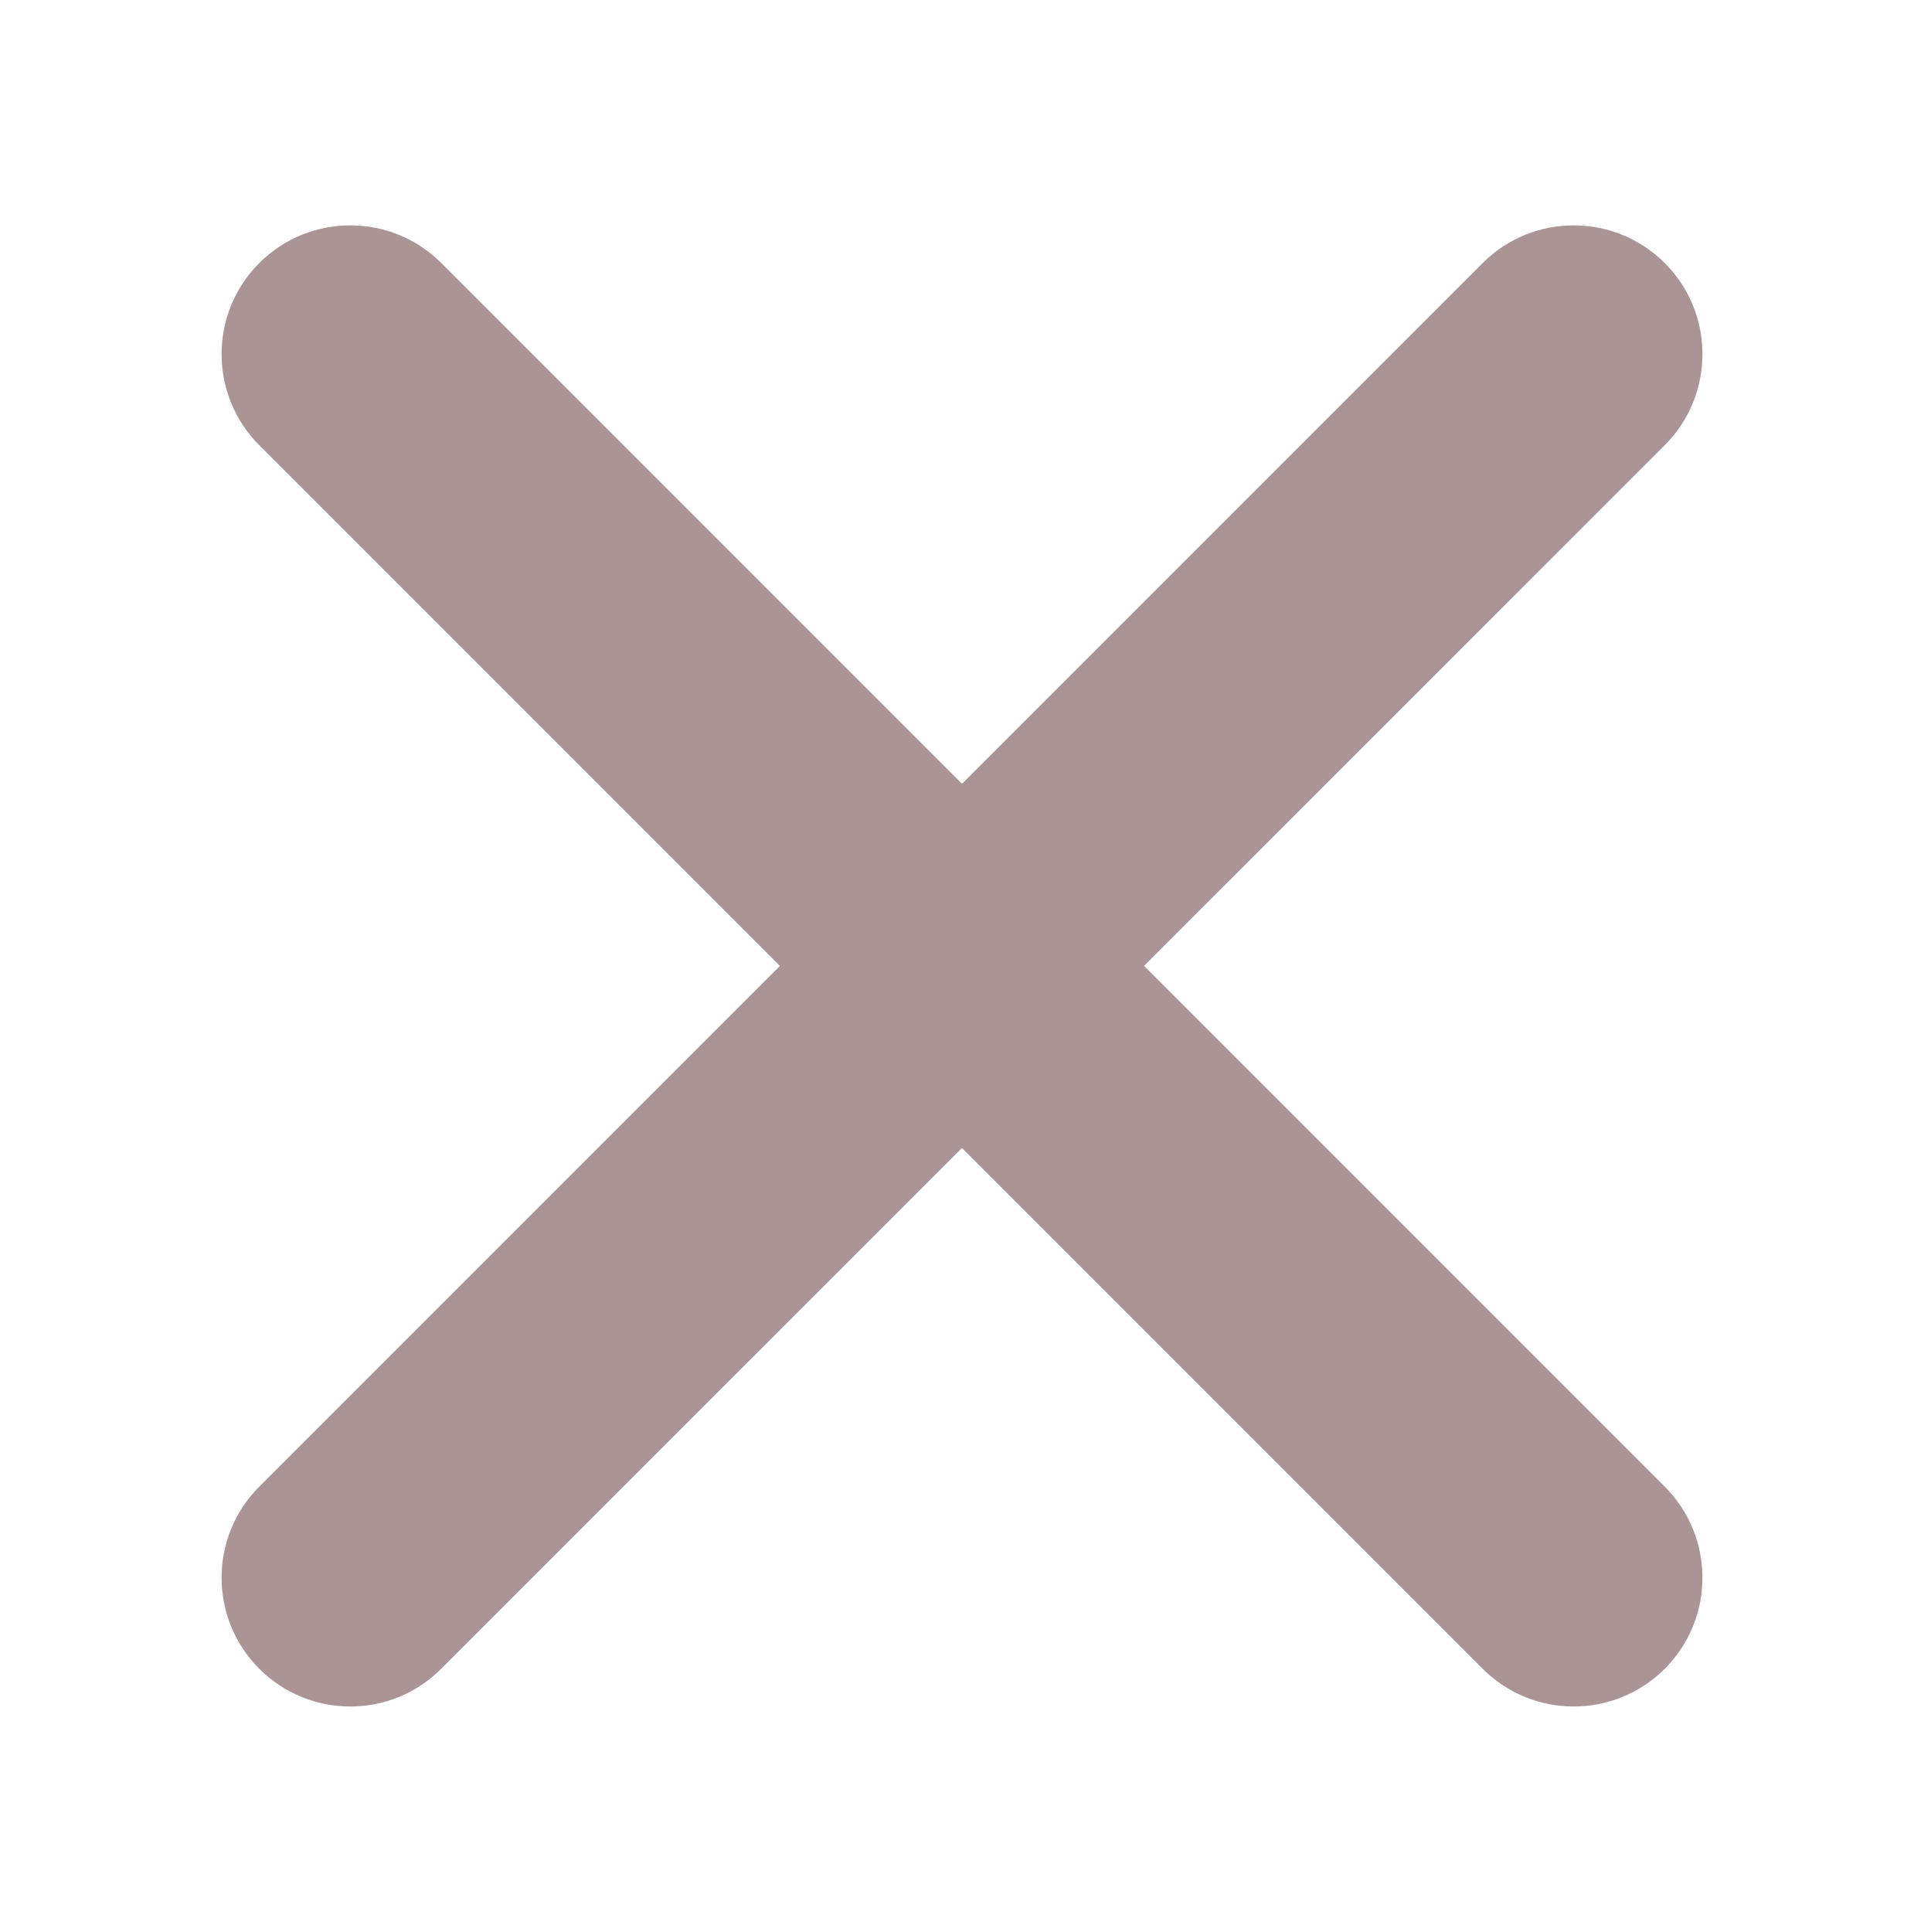
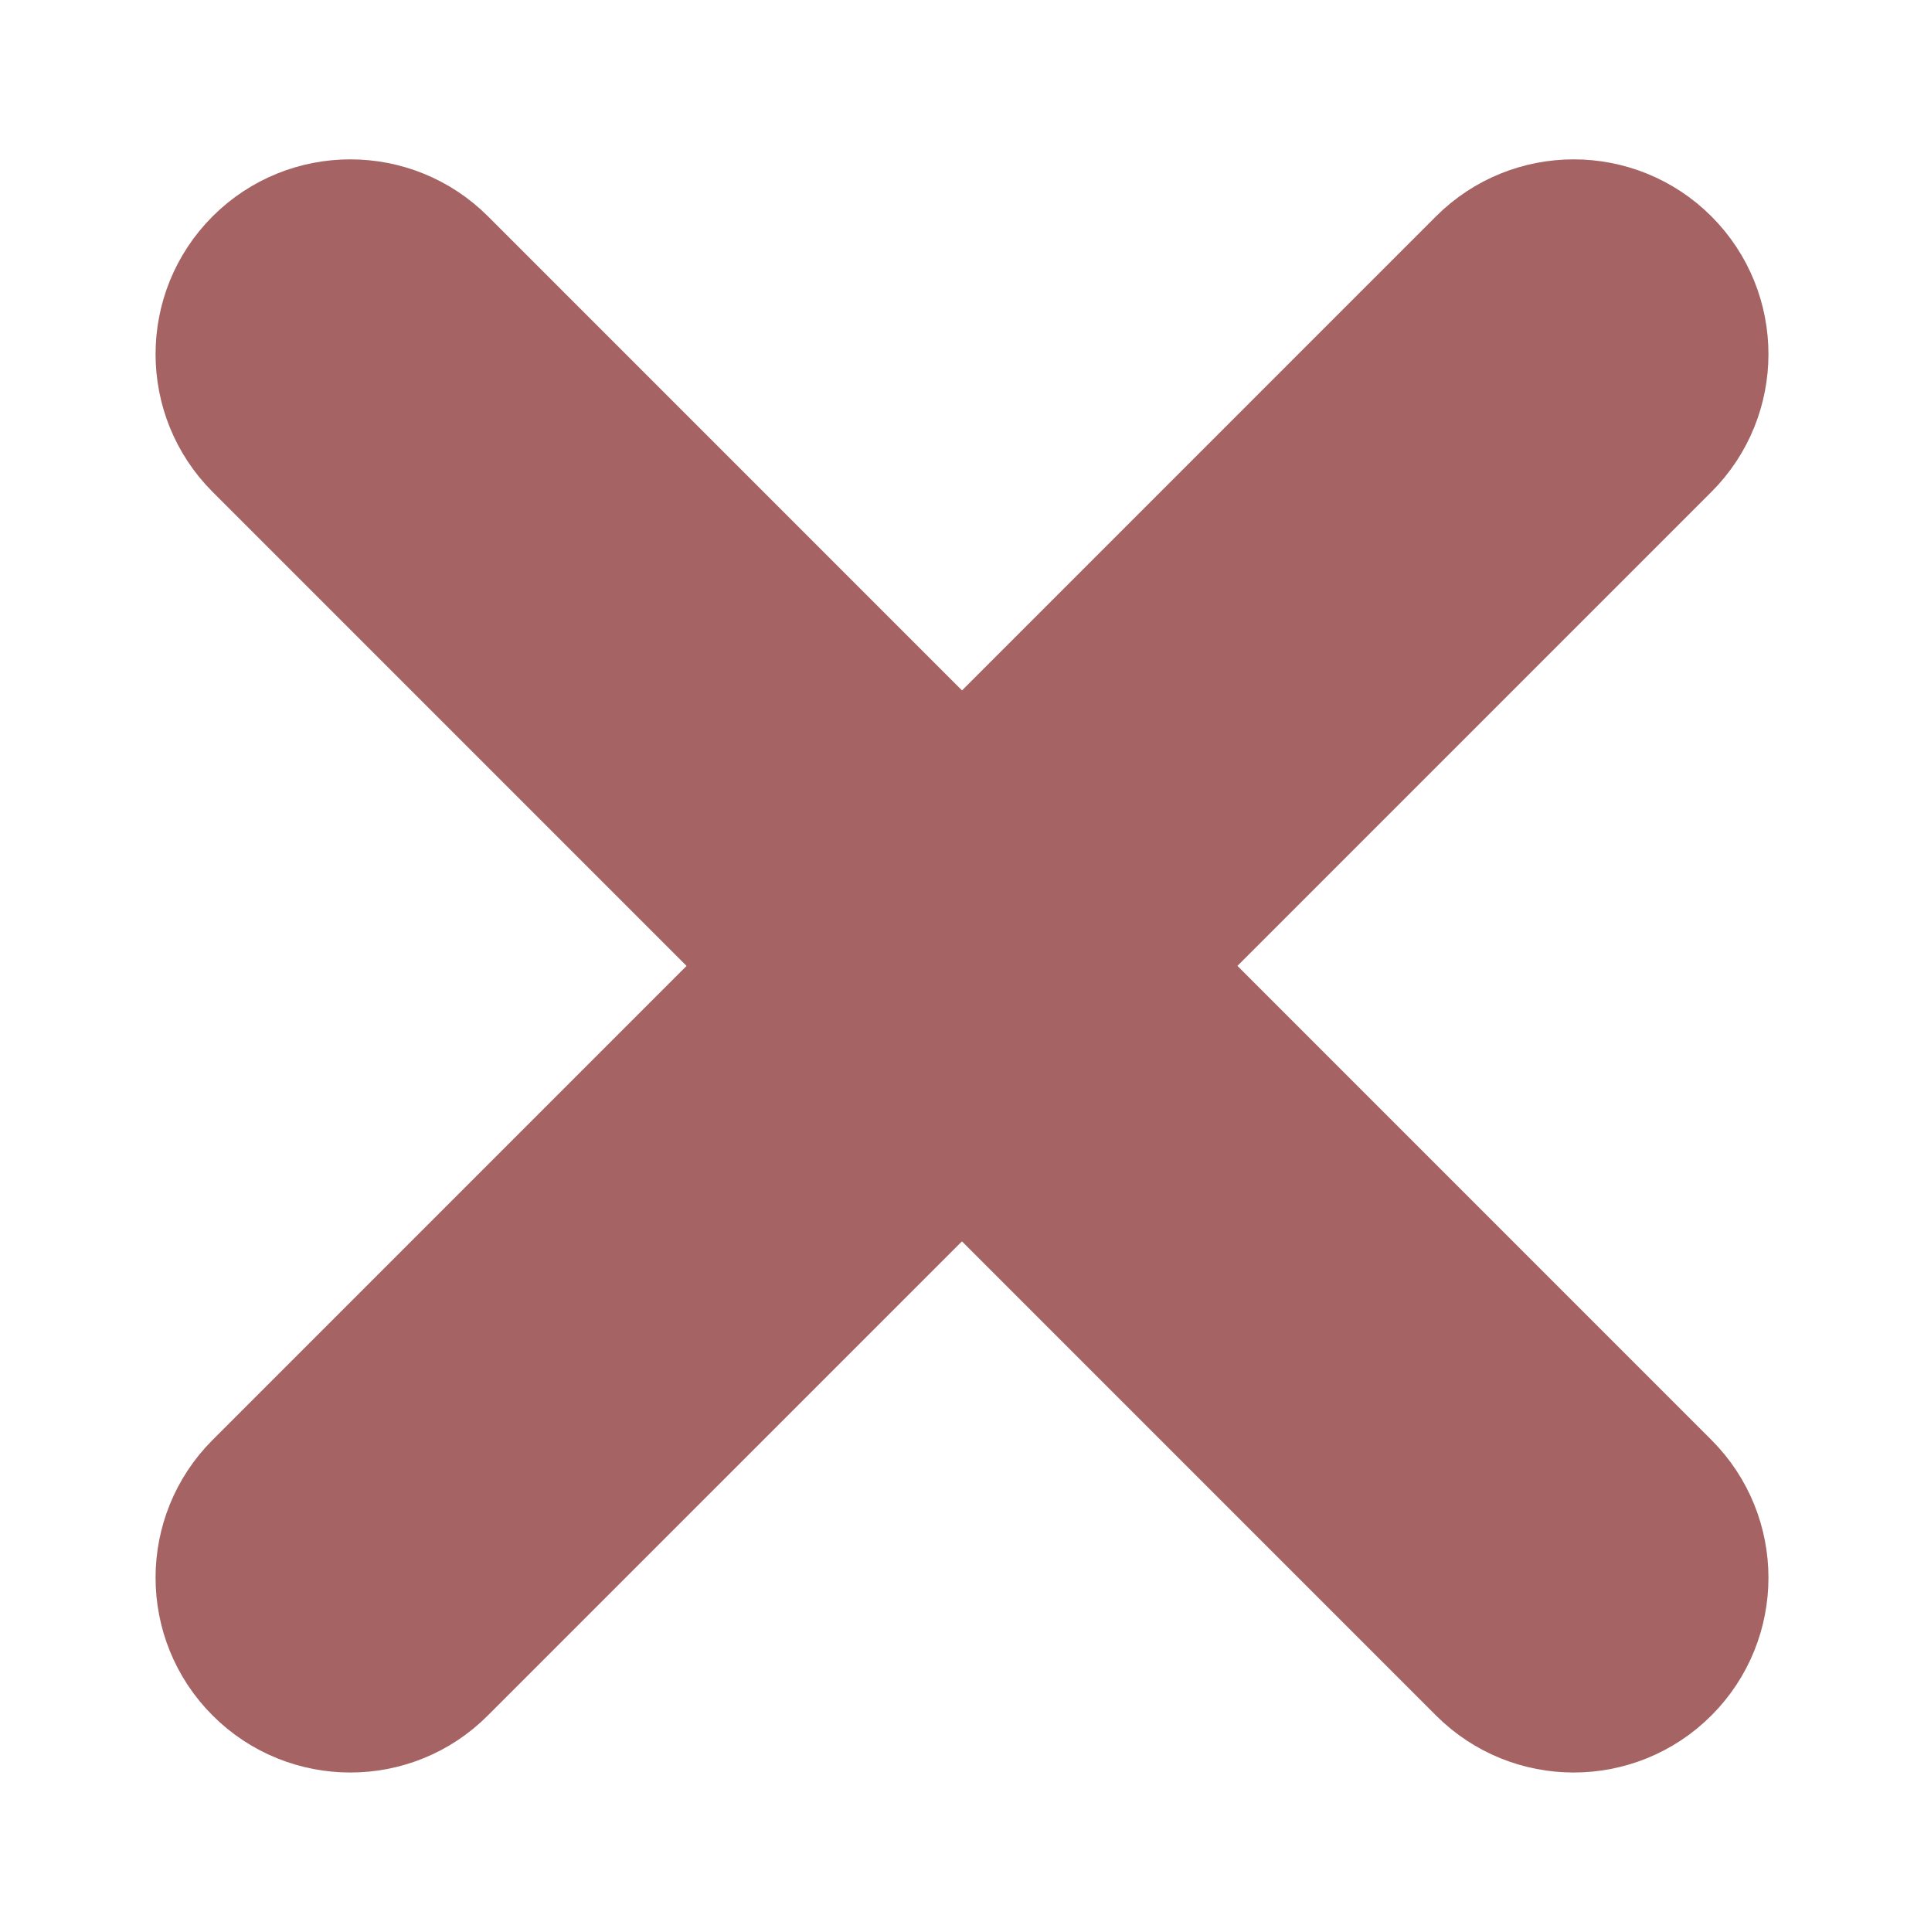
<svg xmlns="http://www.w3.org/2000/svg" version="1.1" id="Layer_1" x="0px" y="0px" viewBox="0 0 1122 1126.6" style="enable-background:new 0 0 1122 1126.6;" xml:space="preserve">
  <style type="text/css">
- 	.st0{fill:#AA9494;}
+ 	.st0{fill:#A56363;stroke:#A56363;stroke-width:77;stroke-miterlimit:10;}
</style>
-   <path class="st0" d="M204.3,995.1c-19.2,0-38.4-7.3-53.1-22c-29.3-29.3-29.3-76.9,0-106.2l713.5-713.5c29.3-29.3,76.9-29.3,106.2,0  c29.3,29.3,29.3,76.9,0,106.2L257.3,973.1C242.7,987.8,223.5,995.1,204.3,995.1L204.3,995.1z M917.8,995.1c-19.2,0-38.4-7.3-53.1-22  L151.2,259.6c-29.3-29.3-29.3-76.9,0-106.2c29.3-29.3,76.9-29.3,106.2,0l713.5,713.5c29.3,29.3,29.3,76.9,0,106.2  C956.2,987.8,937,995.1,917.8,995.1L917.8,995.1z" />
+   <path class="st0" d="M204.3,995.1c-19.2,0-38.4-7.3-53.1-22c-29.3-29.3-29.3-76.9,0-106.2l713.5-713.5c29.3-29.3,76.9-29.3,106.2,0  s29.3,76.9,0,106.2L257.3,973.1C242.7,987.8,223.5,995.1,204.3,995.1L204.3,995.1z M917.8,995.1c-19.2,0-38.4-7.3-53.1-22  L151.2,259.6c-29.3-29.3-29.3-76.9,0-106.2s76.9-29.3,106.2,0l713.5,713.5c29.3,29.3,29.3,76.9,0,106.2  C956.2,987.8,937,995.1,917.8,995.1L917.8,995.1z" />
</svg>
